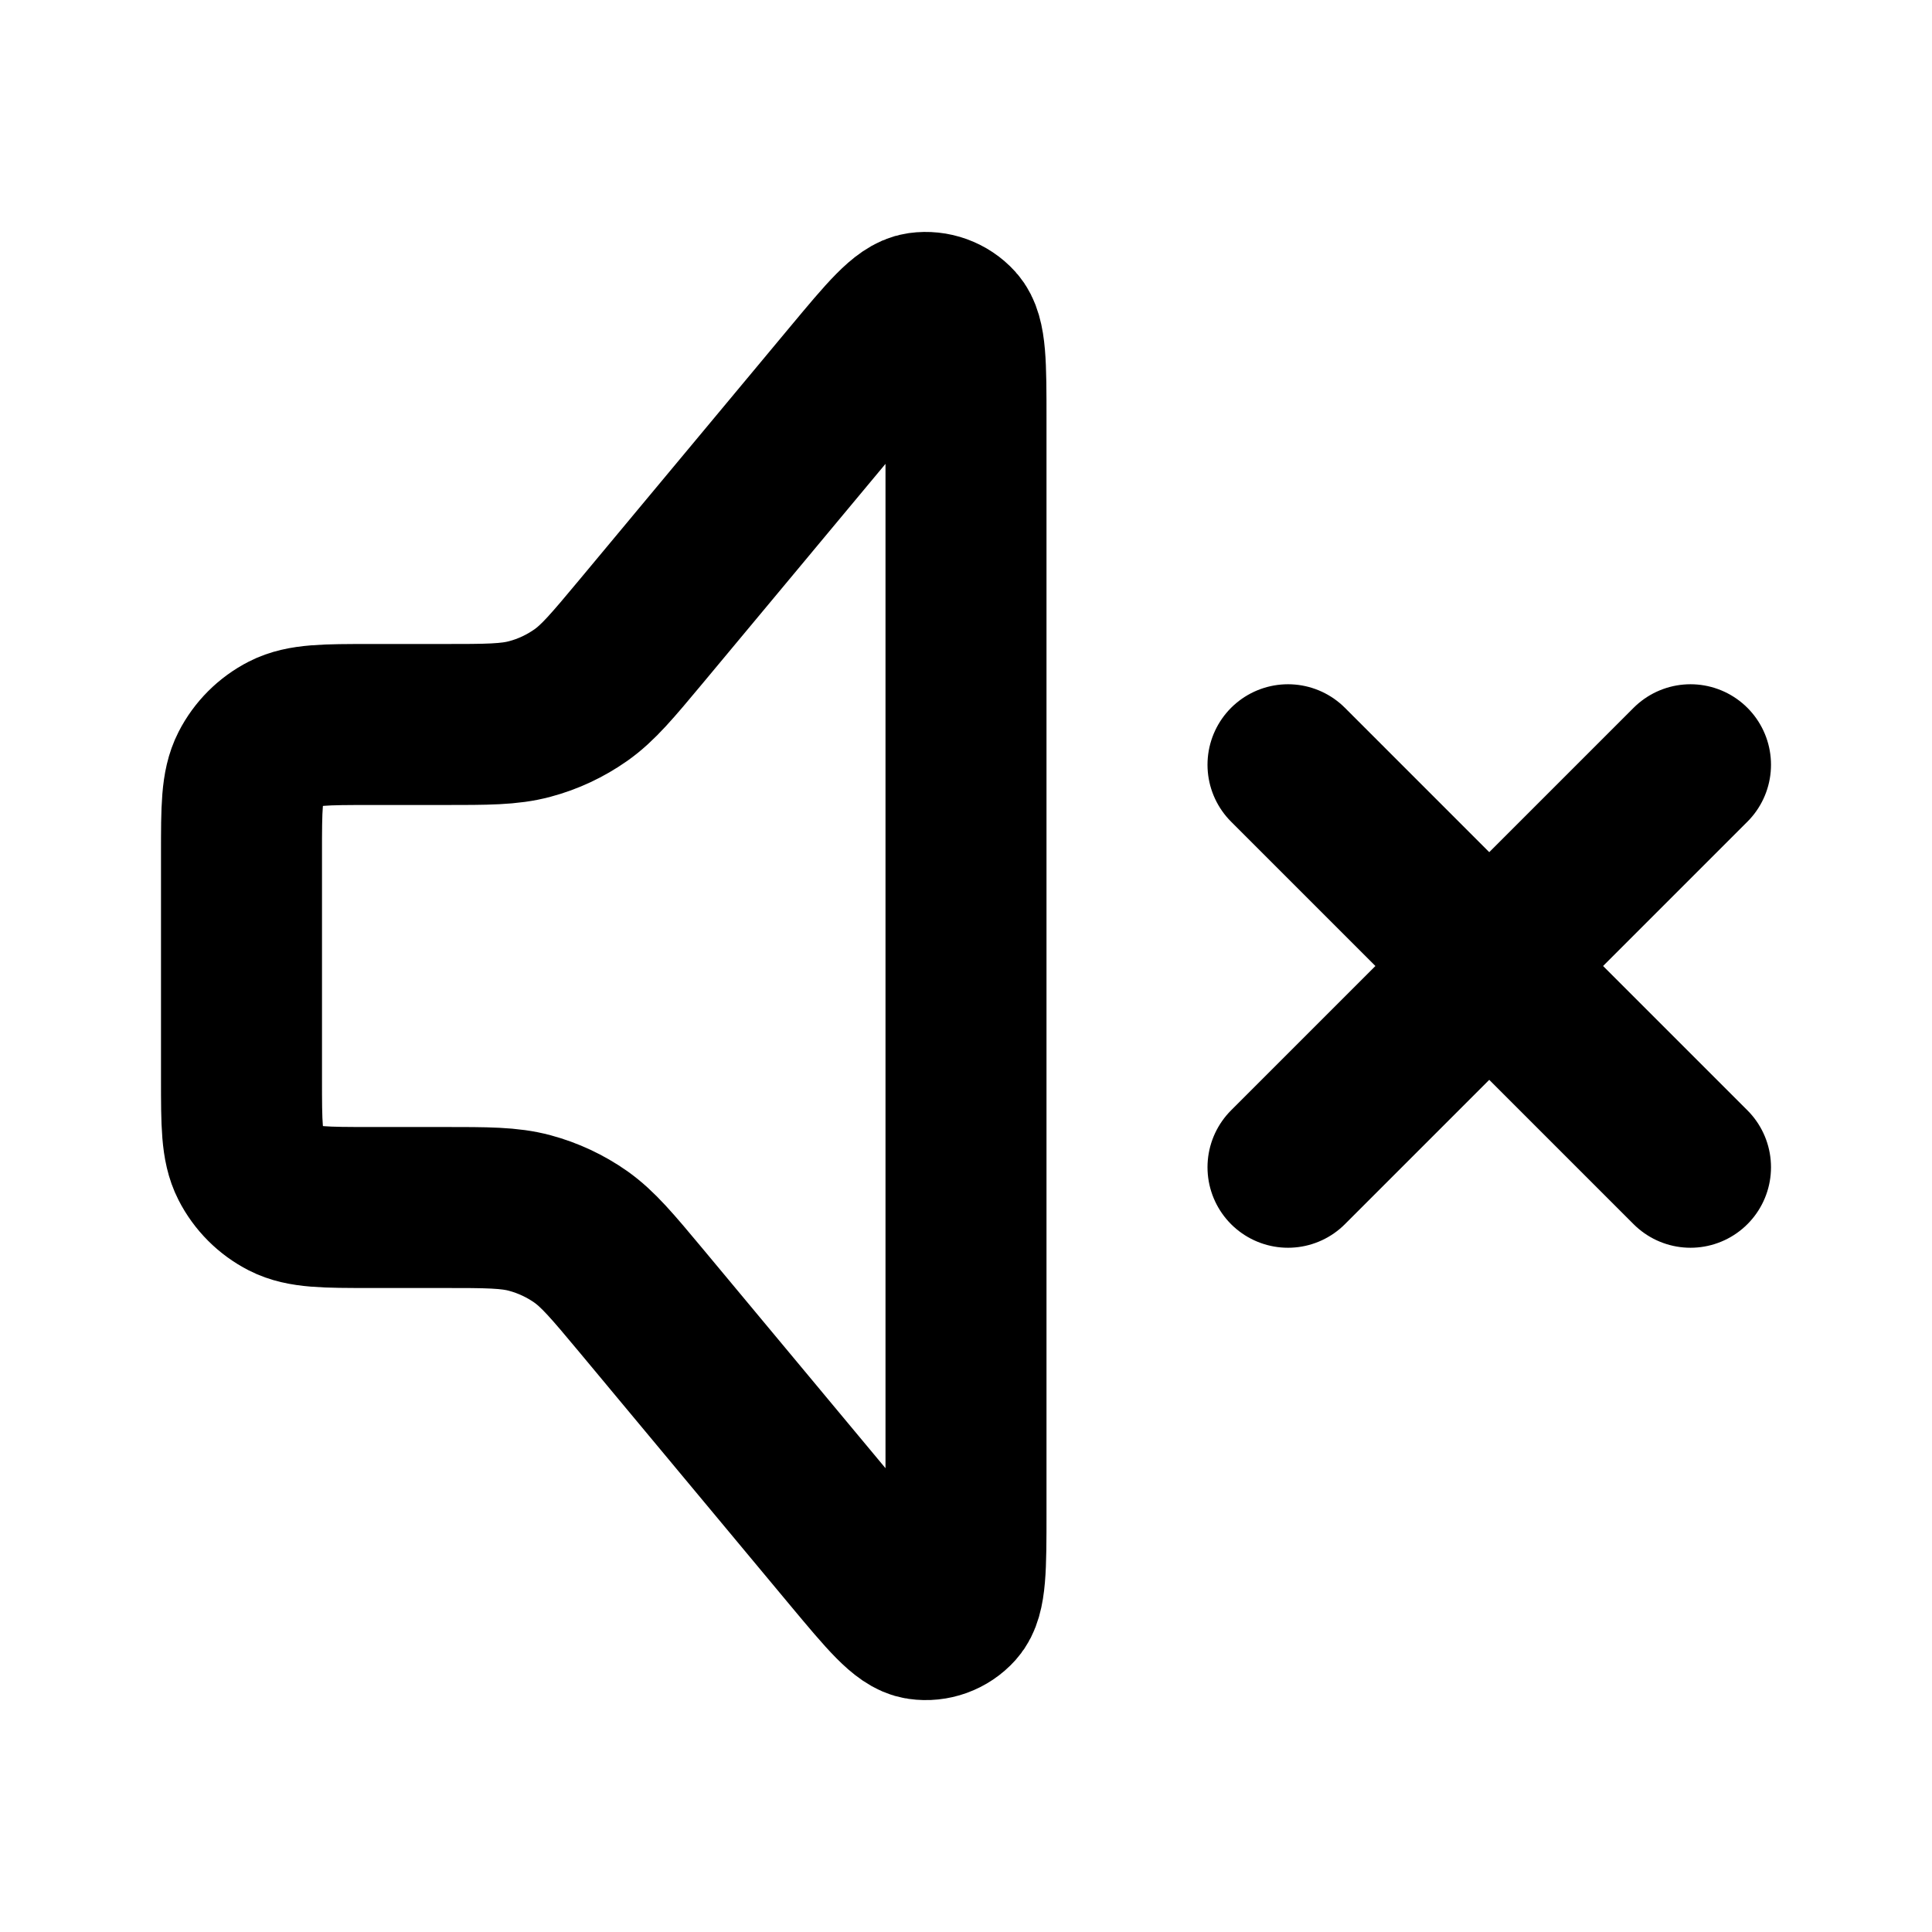
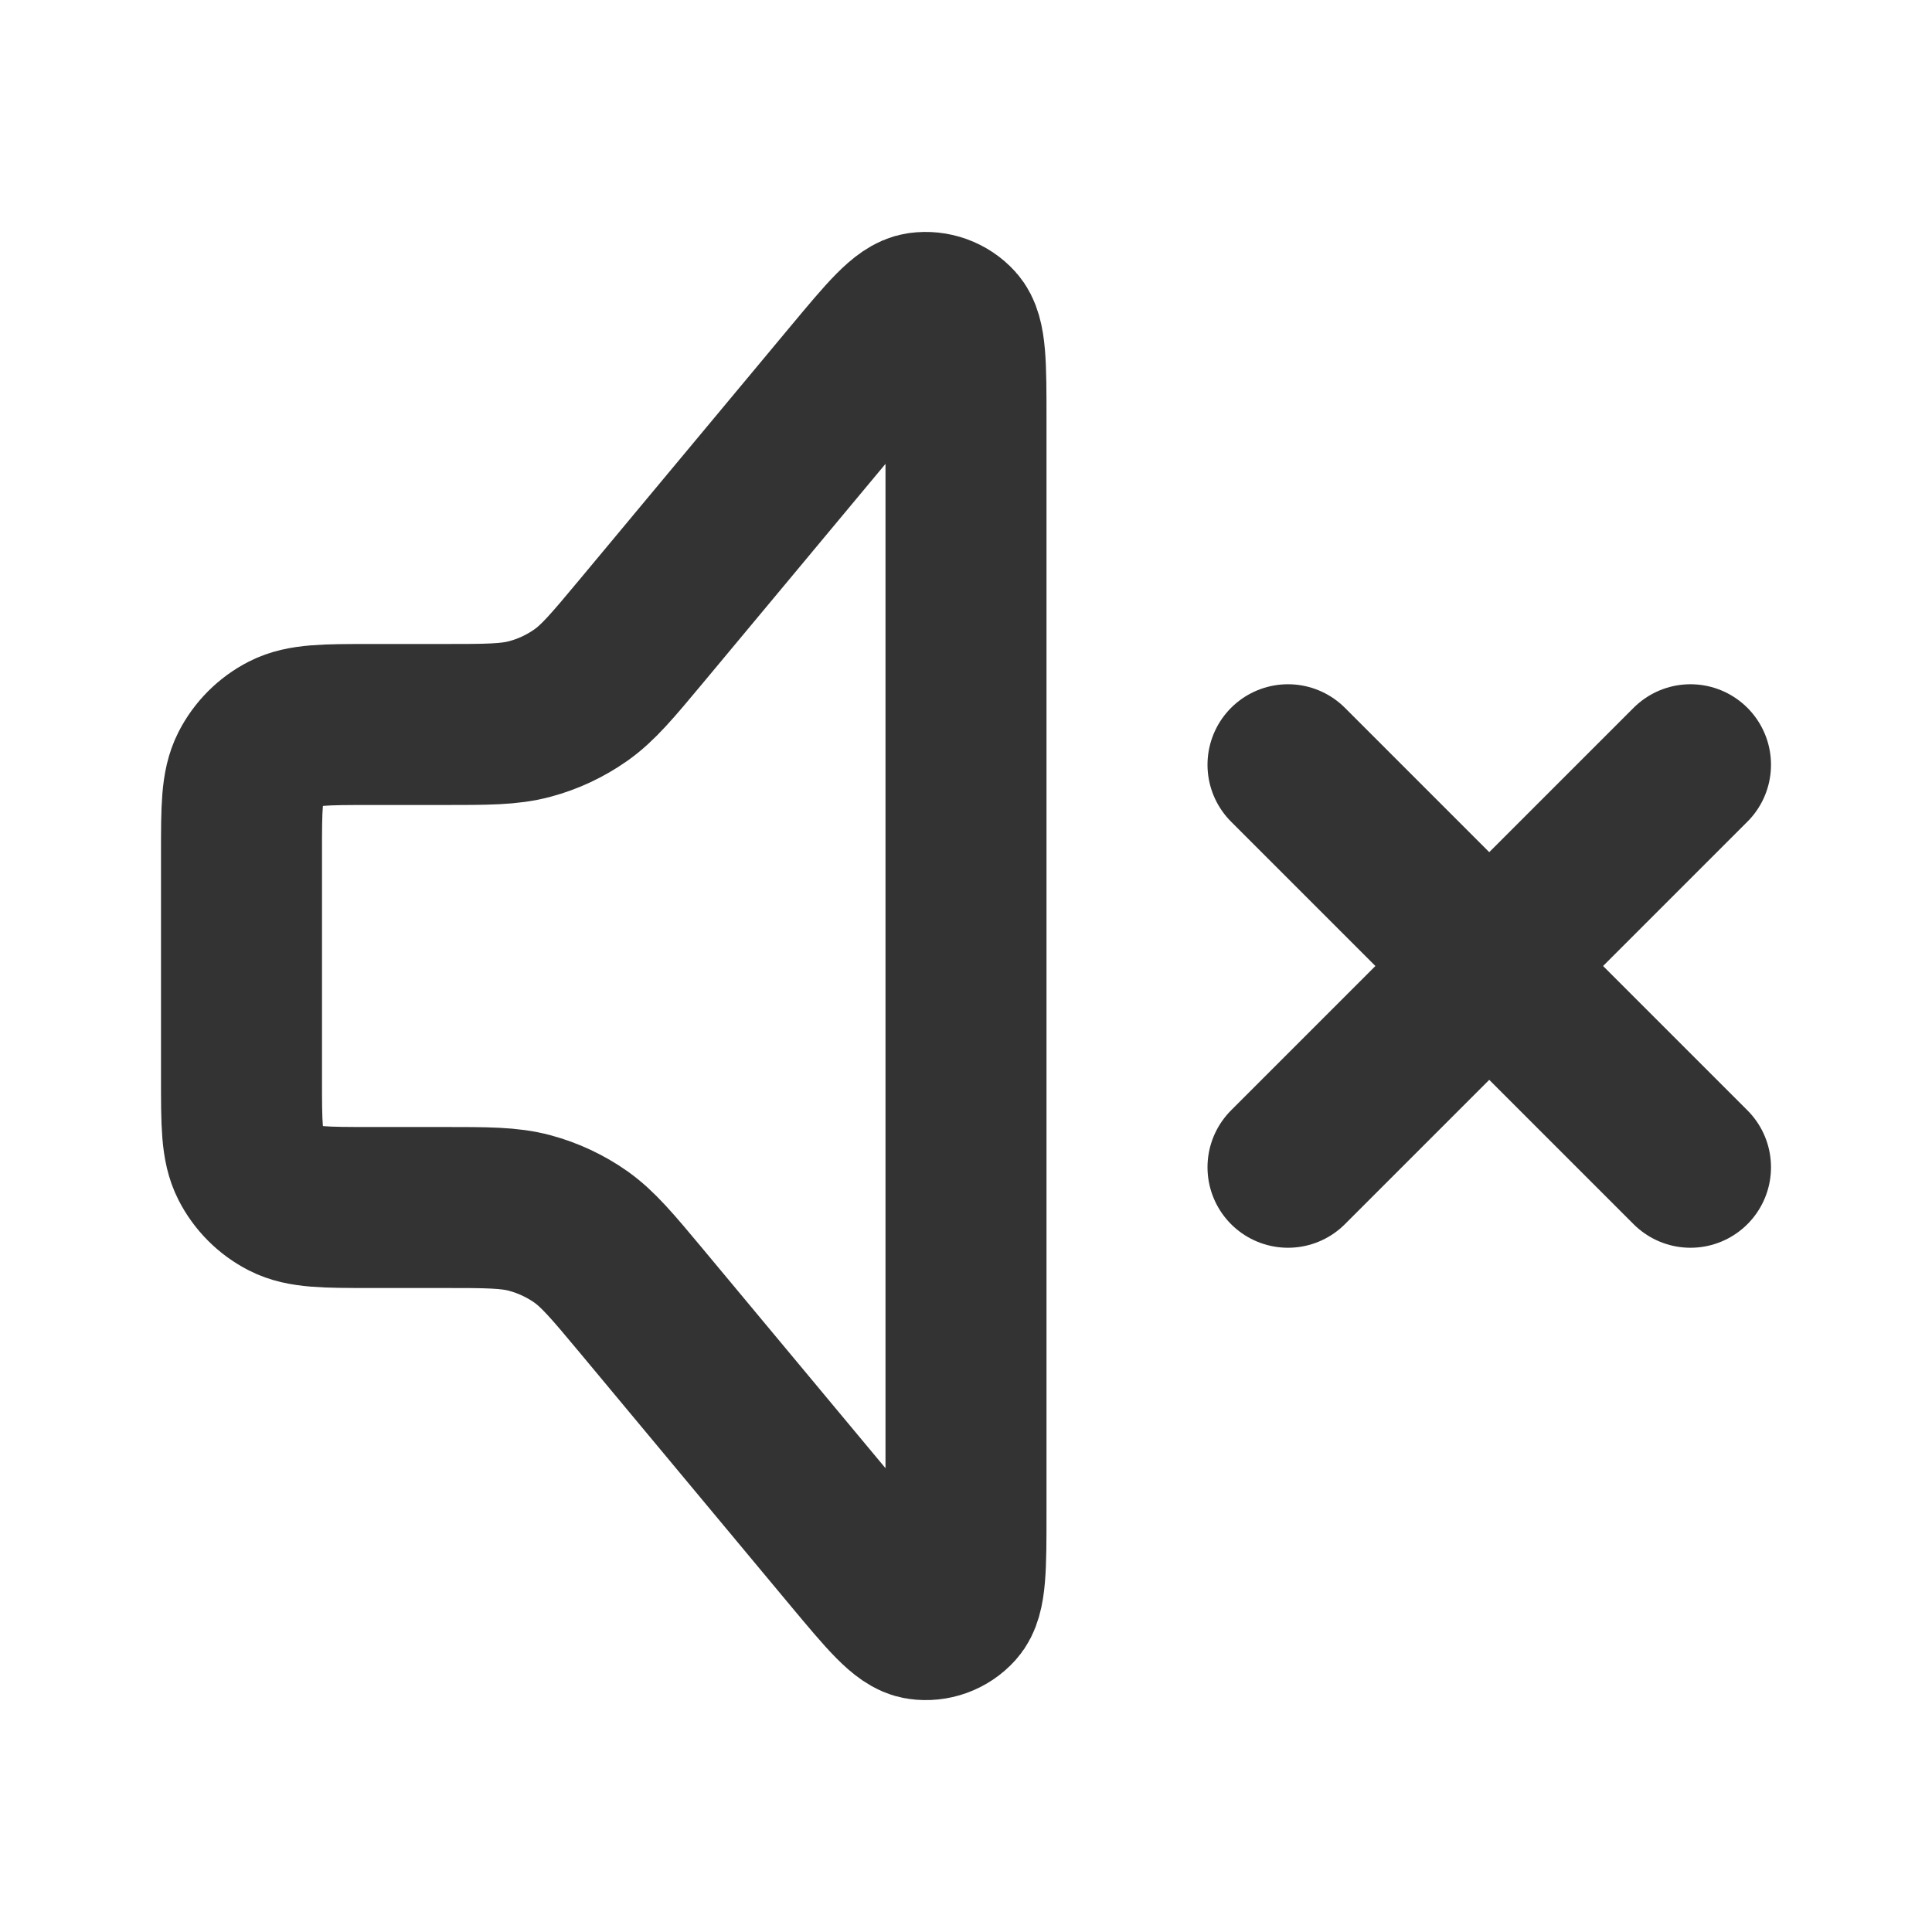
<svg xmlns="http://www.w3.org/2000/svg" width="800px" height="800px" viewBox="0 0 24 24" fill="none">
-   <path d="M16 9.5L21 14.5M21 9.5L16 14.5M4.6 9H5.501C6.052 9 6.328 9 6.583 8.931C6.809 8.871 7.023 8.77 7.214 8.636C7.43 8.484 7.607 8.272 7.96 7.849L10.585 4.698C11.021 4.175 11.239 3.913 11.429 3.886C11.594 3.863 11.76 3.923 11.871 4.046C12 4.189 12 4.529 12 5.21V18.79C12 19.471 12 19.811 11.871 19.954C11.76 20.078 11.594 20.138 11.429 20.114C11.239 20.087 11.021 19.825 10.585 19.303L7.96 16.151C7.607 15.728 7.43 15.517 7.214 15.364C7.023 15.23 6.809 15.13 6.583 15.069C6.328 15 6.052 15 5.501 15H4.6C4.04 15 3.76 15 3.546 14.891C3.358 14.795 3.205 14.642 3.109 14.454C3 14.24 3 13.96 3 13.4V10.6C3 10.04 3 9.76 3.109 9.546C3.205 9.358 3.358 9.205 3.546 9.109C3.76 9 4.04 9 4.6 9Z" stroke="#000000" stroke-width="2" stroke-linecap="round" stroke-linejoin="round" />
+   <path d="M16 9.5L21 14.5M21 9.5L16 14.5M4.6 9H5.501C6.052 9 6.328 9 6.583 8.931C6.809 8.871 7.023 8.77 7.214 8.636C7.43 8.484 7.607 8.272 7.96 7.849L10.585 4.698C11.021 4.175 11.239 3.913 11.429 3.886C11.594 3.863 11.76 3.923 11.871 4.046C12 4.189 12 4.529 12 5.21V18.79C12 19.471 12 19.811 11.871 19.954C11.76 20.078 11.594 20.138 11.429 20.114C11.239 20.087 11.021 19.825 10.585 19.303L7.96 16.151C7.607 15.728 7.43 15.517 7.214 15.364C7.023 15.23 6.809 15.13 6.583 15.069C6.328 15 6.052 15 5.501 15H4.6C4.04 15 3.76 15 3.546 14.891C3.358 14.795 3.205 14.642 3.109 14.454C3 14.24 3 13.96 3 13.4V10.6C3 10.04 3 9.76 3.109 9.546C3.205 9.358 3.358 9.205 3.546 9.109C3.76 9 4.04 9 4.6 9Z" stroke="#333333" stroke-width="2" stroke-linecap="round" stroke-linejoin="round" />
</svg>
